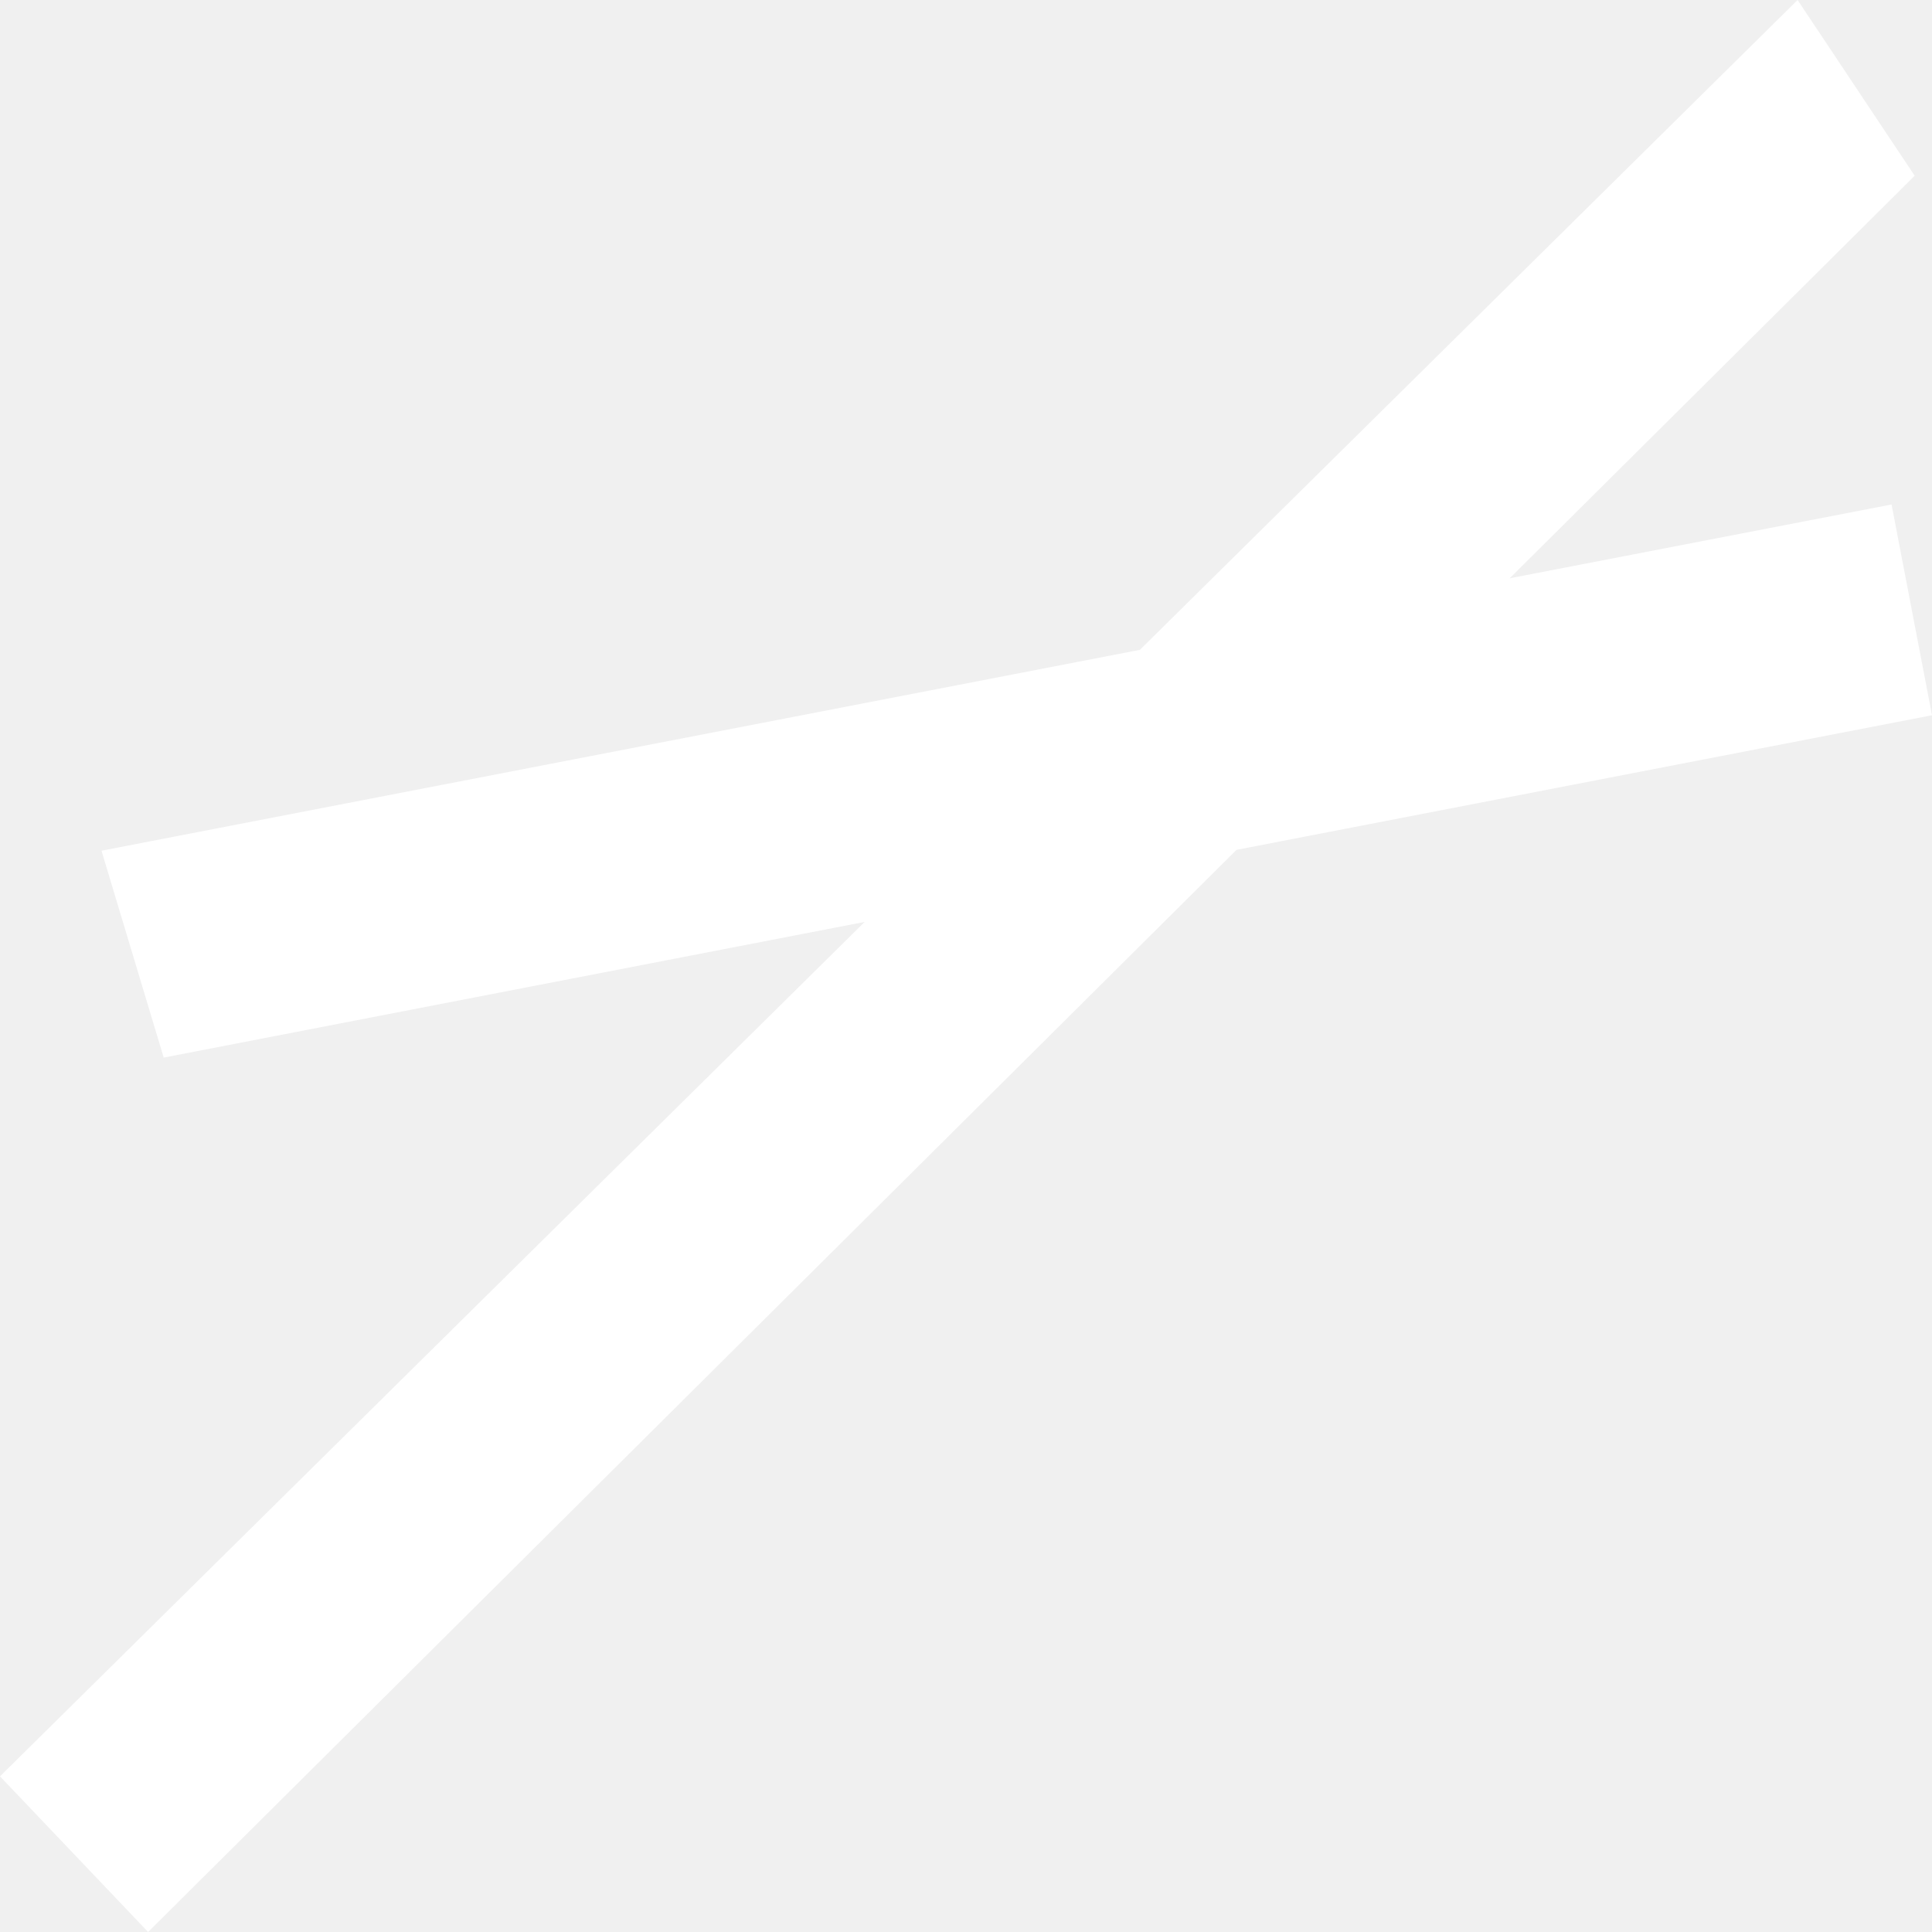
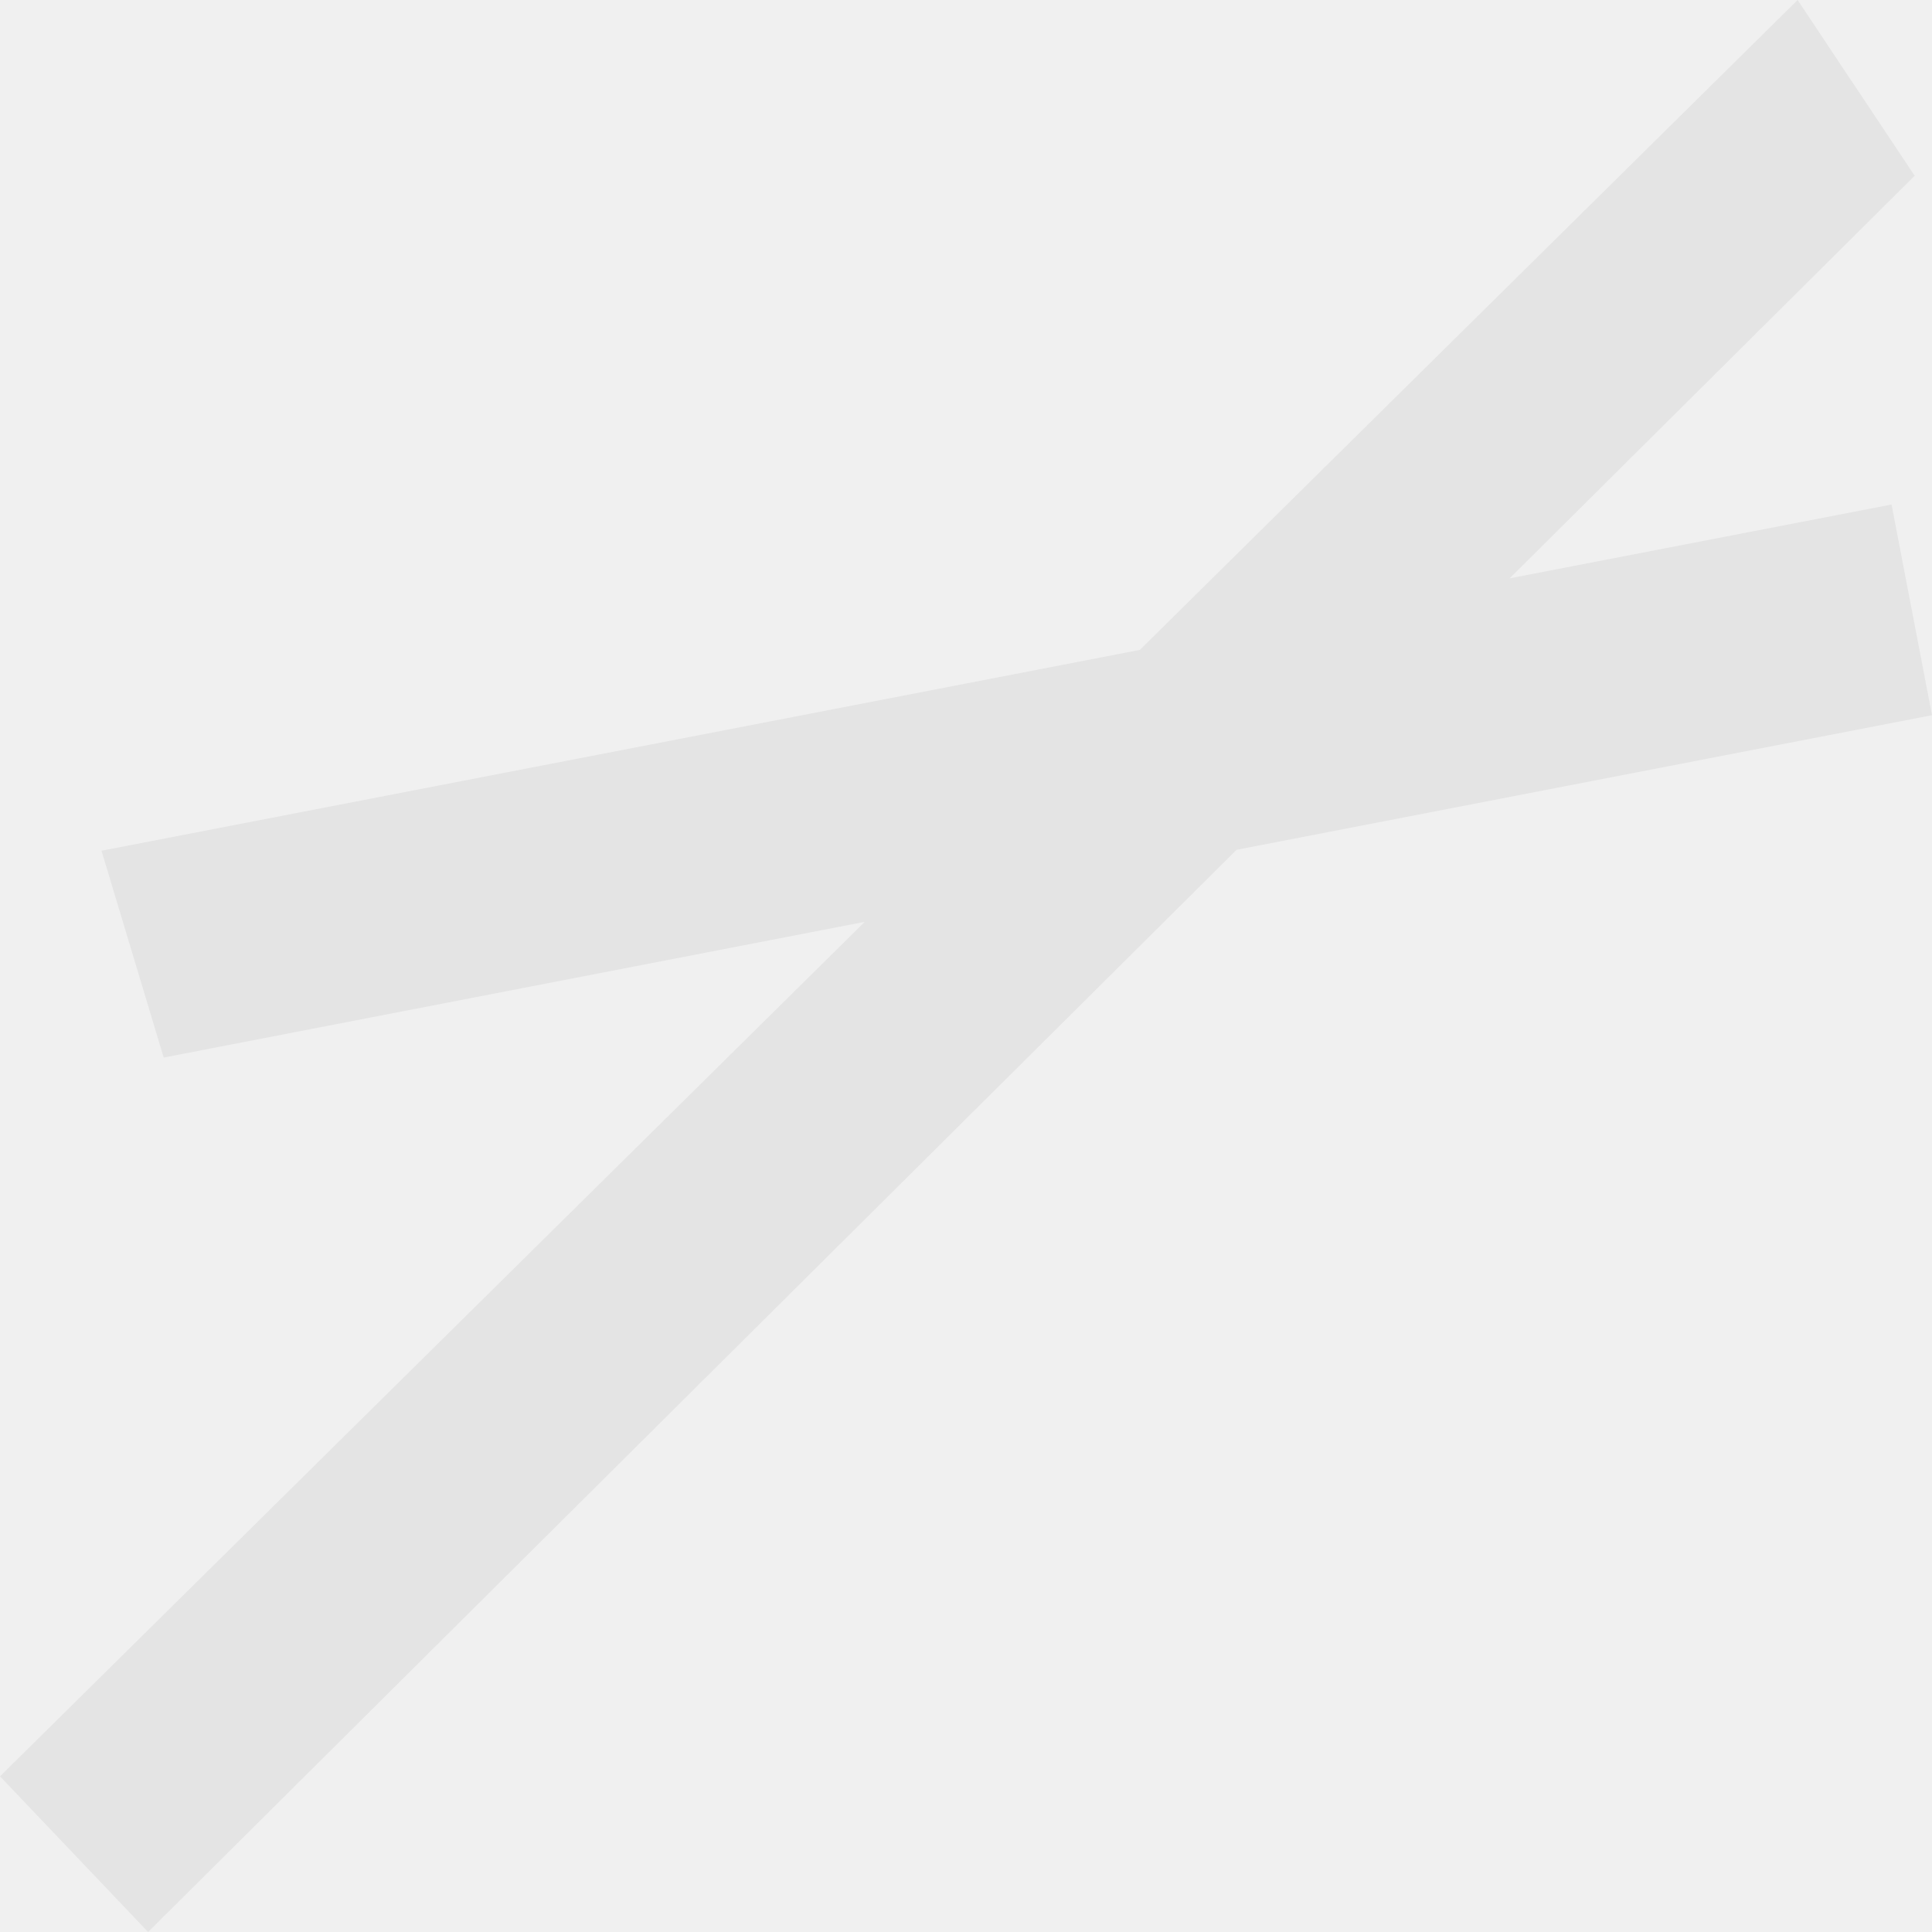
<svg xmlns="http://www.w3.org/2000/svg" width="30" height="30" viewBox="0 0 30 30" fill="none">
-   <path d="M29.731 2.729L23.442 8.98L29.372 7.834L30 11.106L19.201 13.196L2.3 30L0 27.583L13.427 14.315L2.542 16.422L1.576 13.21L17.7 10.091L27.913 0L29.731 2.729Z" fill="white" />
+   <path d="M29.731 2.729L23.442 8.98L29.372 7.834L30 11.106L19.201 13.196L2.3 30L0 27.583L13.427 14.315L2.542 16.422L1.576 13.21L17.7 10.091L27.913 0L29.731 2.729Z" fill="#E4E4E4" />
</svg>
